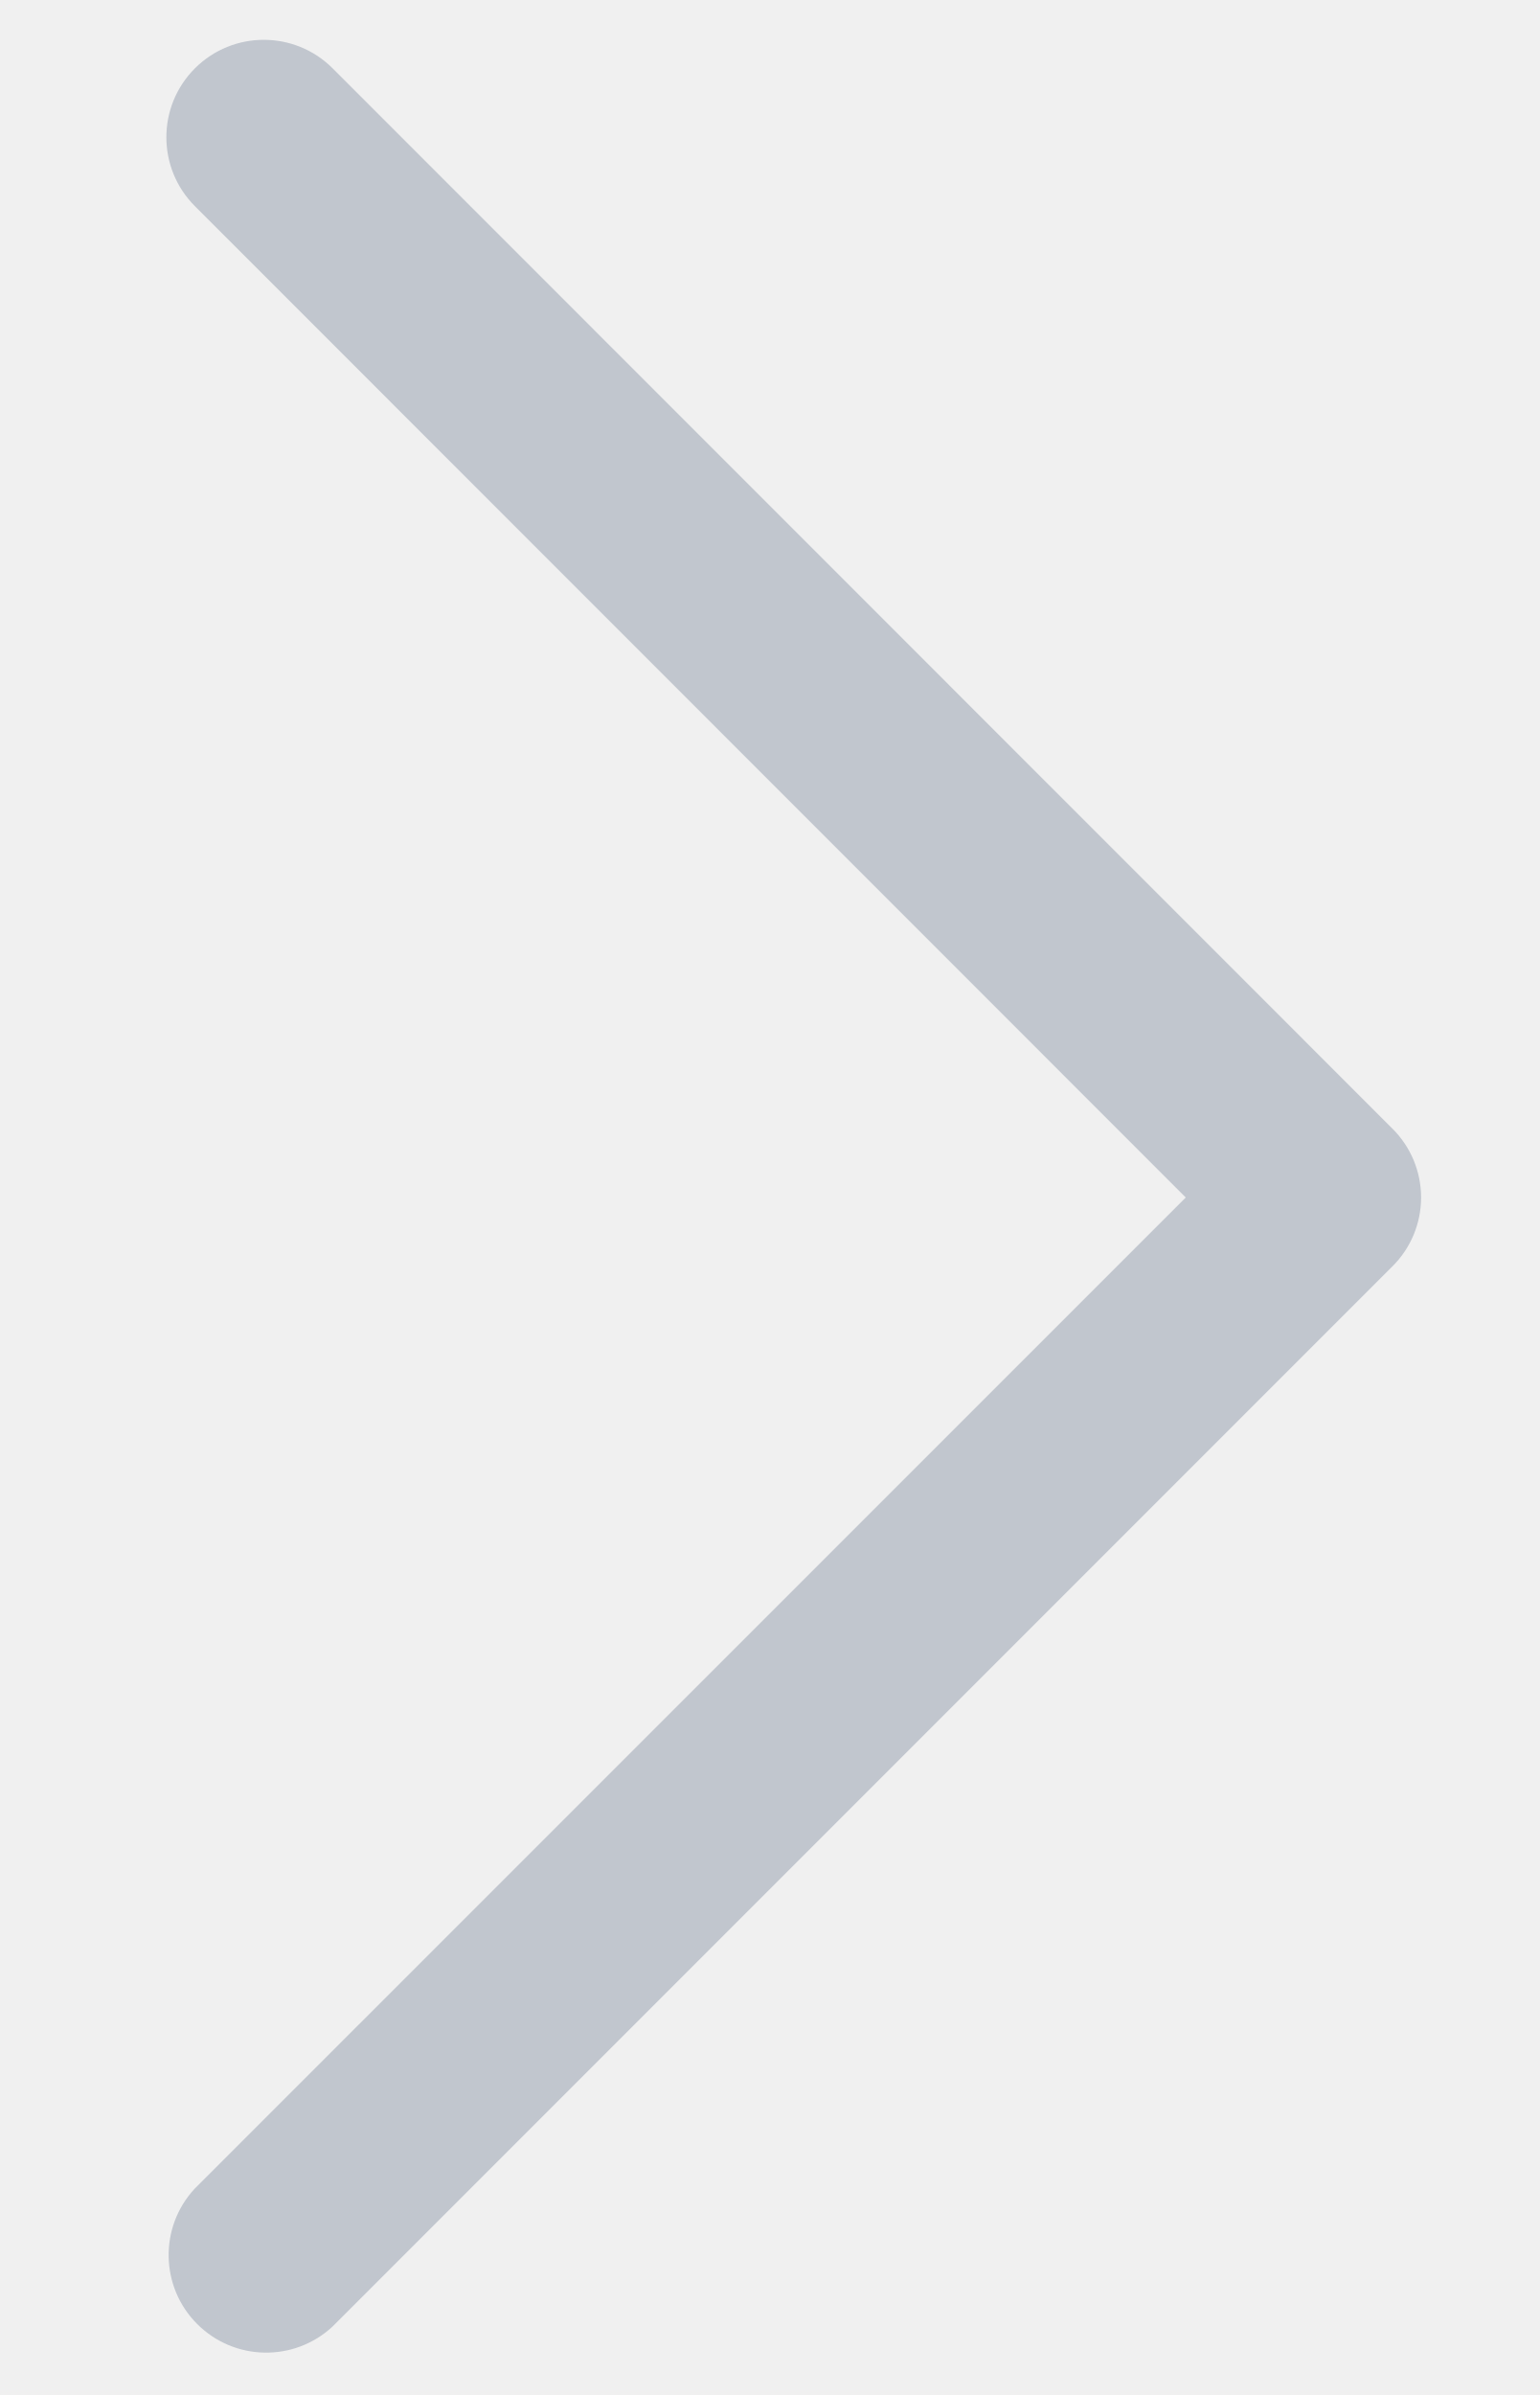
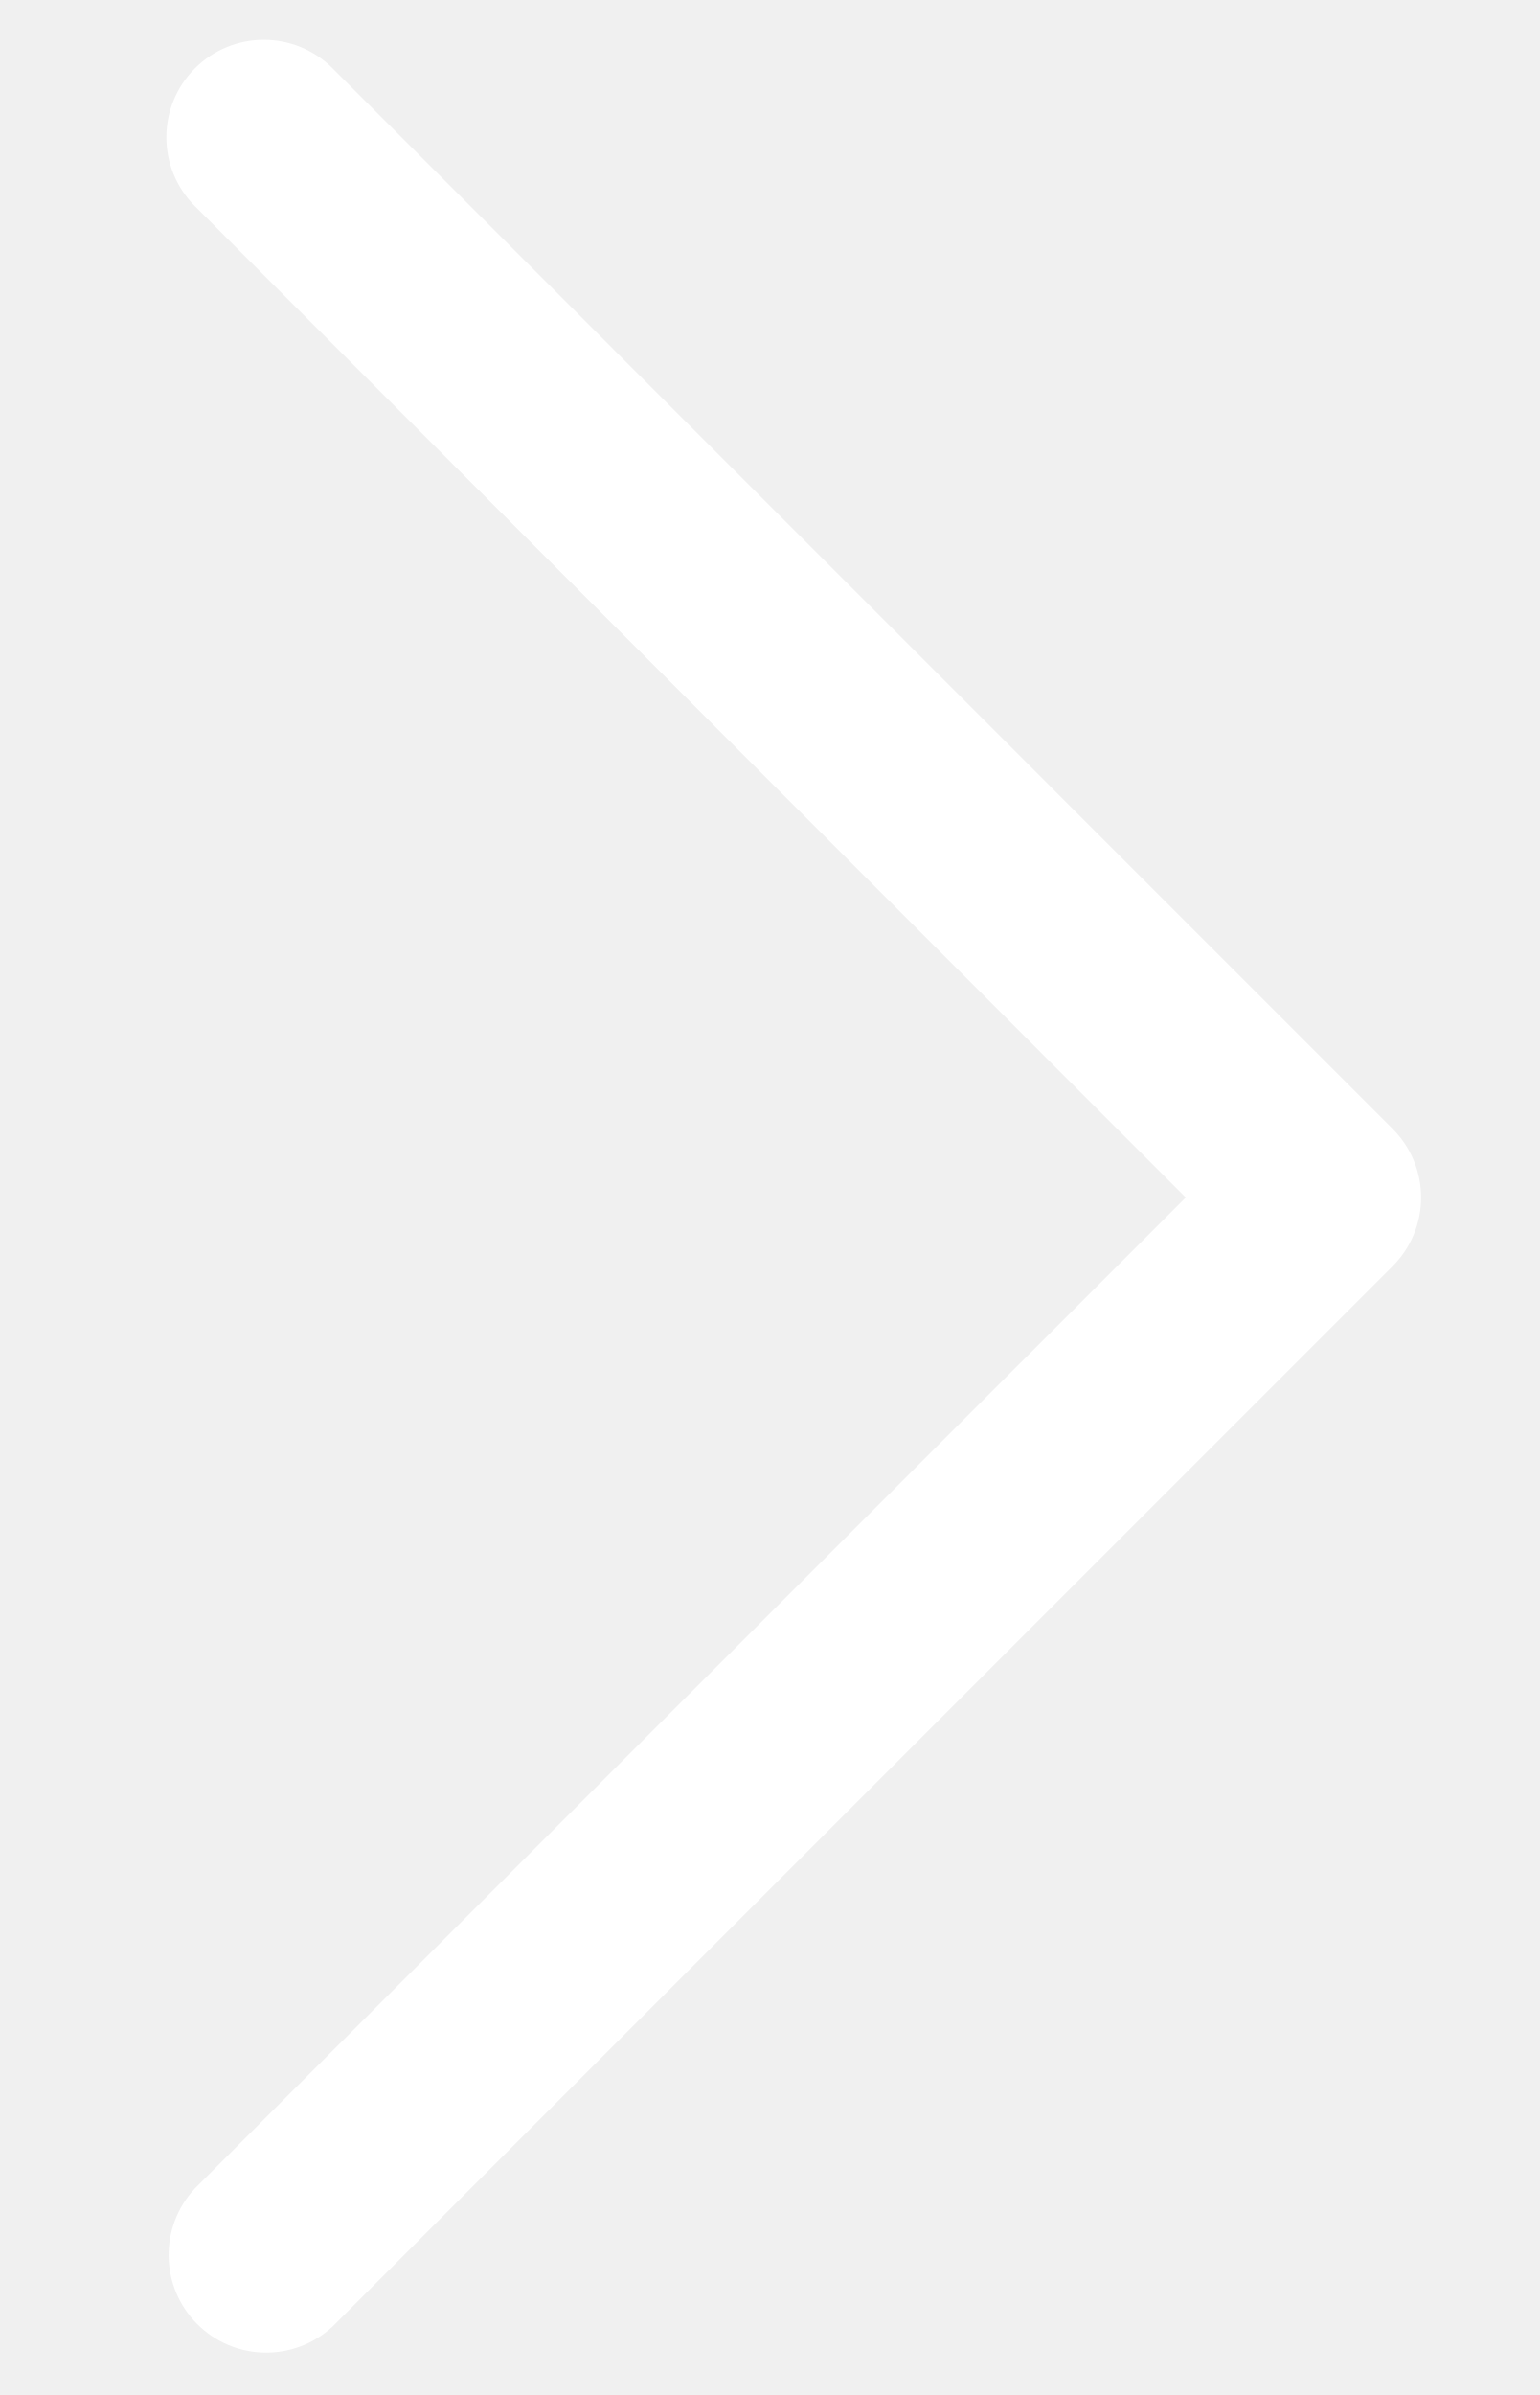
<svg xmlns="http://www.w3.org/2000/svg" width="9" height="14" viewBox="0 0 8 12">
-   <path fill="#C1C6CE" d="M7.237 5.642L1.729.133a.506.506 0 1 0-.716.716L6.163 6l-5.151 5.15a.507.507 0 0 0 .716.717l5.509-5.509a.504.504 0 0 0 0-.716z" />
+   <path fill="#fff" d="M7.237 5.642L1.729.133a.506.506 0 1 0-.716.716L6.163 6l-5.151 5.15a.507.507 0 0 0 .716.717l5.509-5.509a.504.504 0 0 0 0-.716z" />
</svg>
